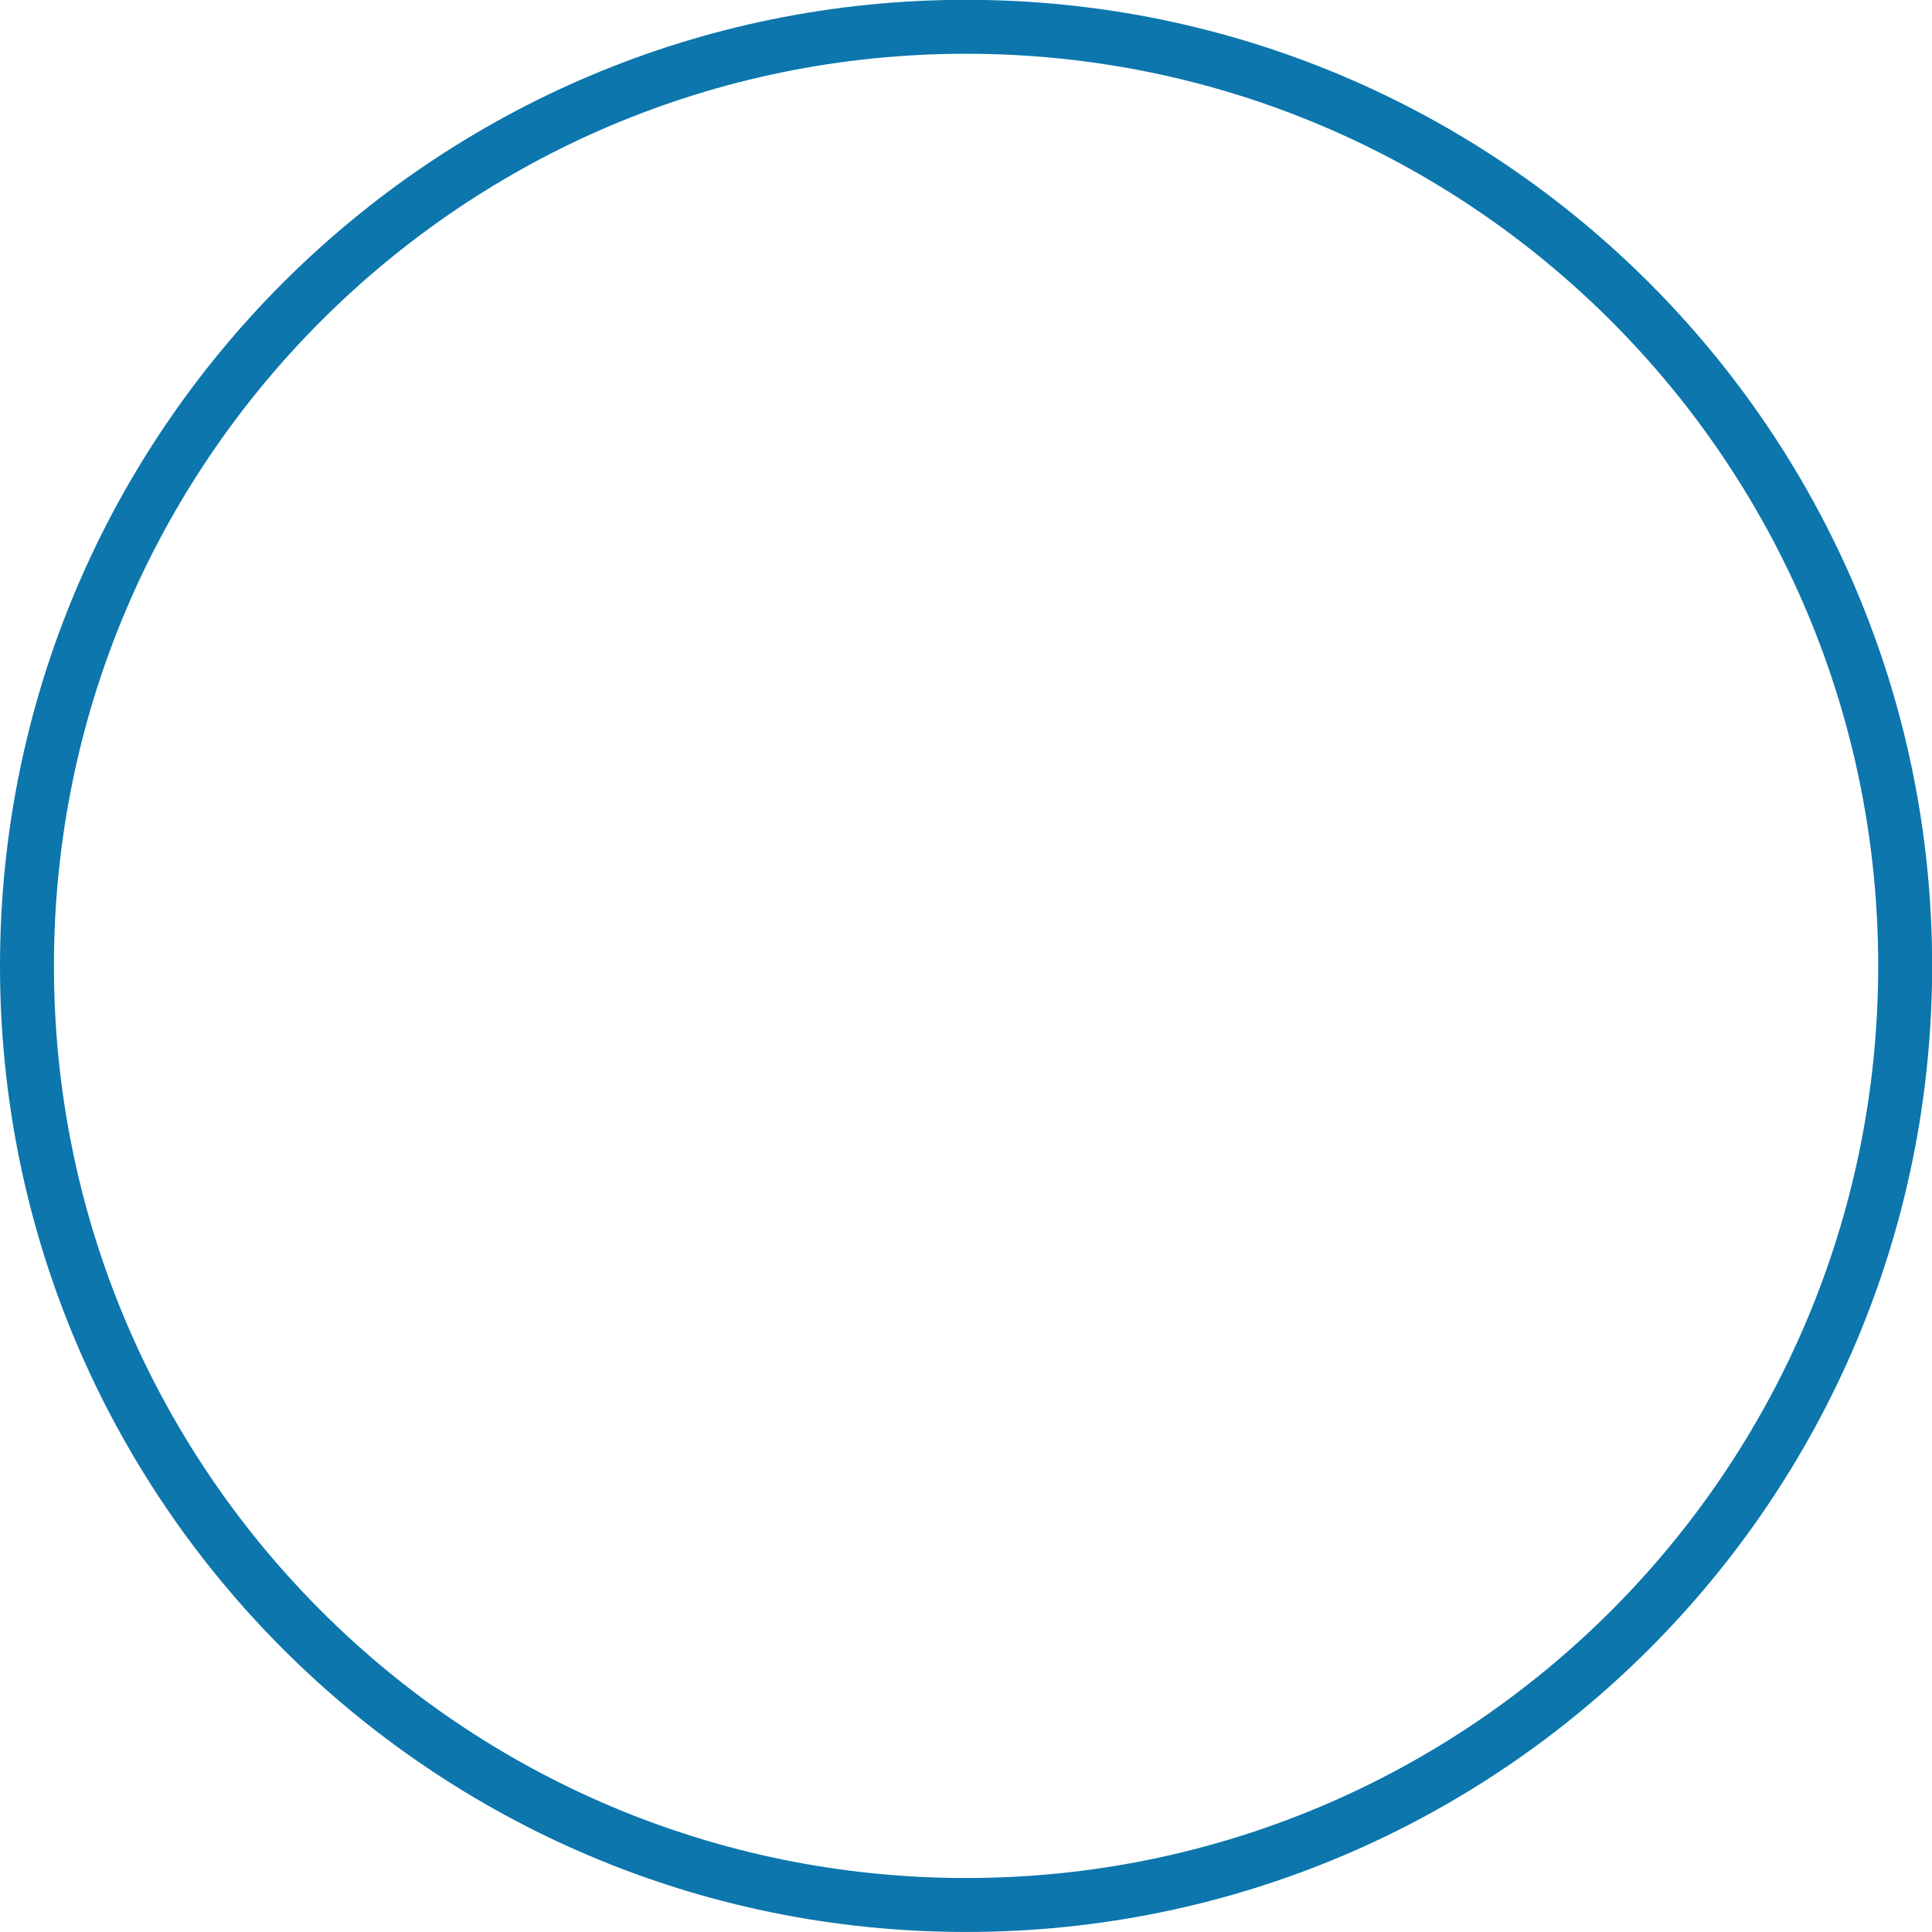
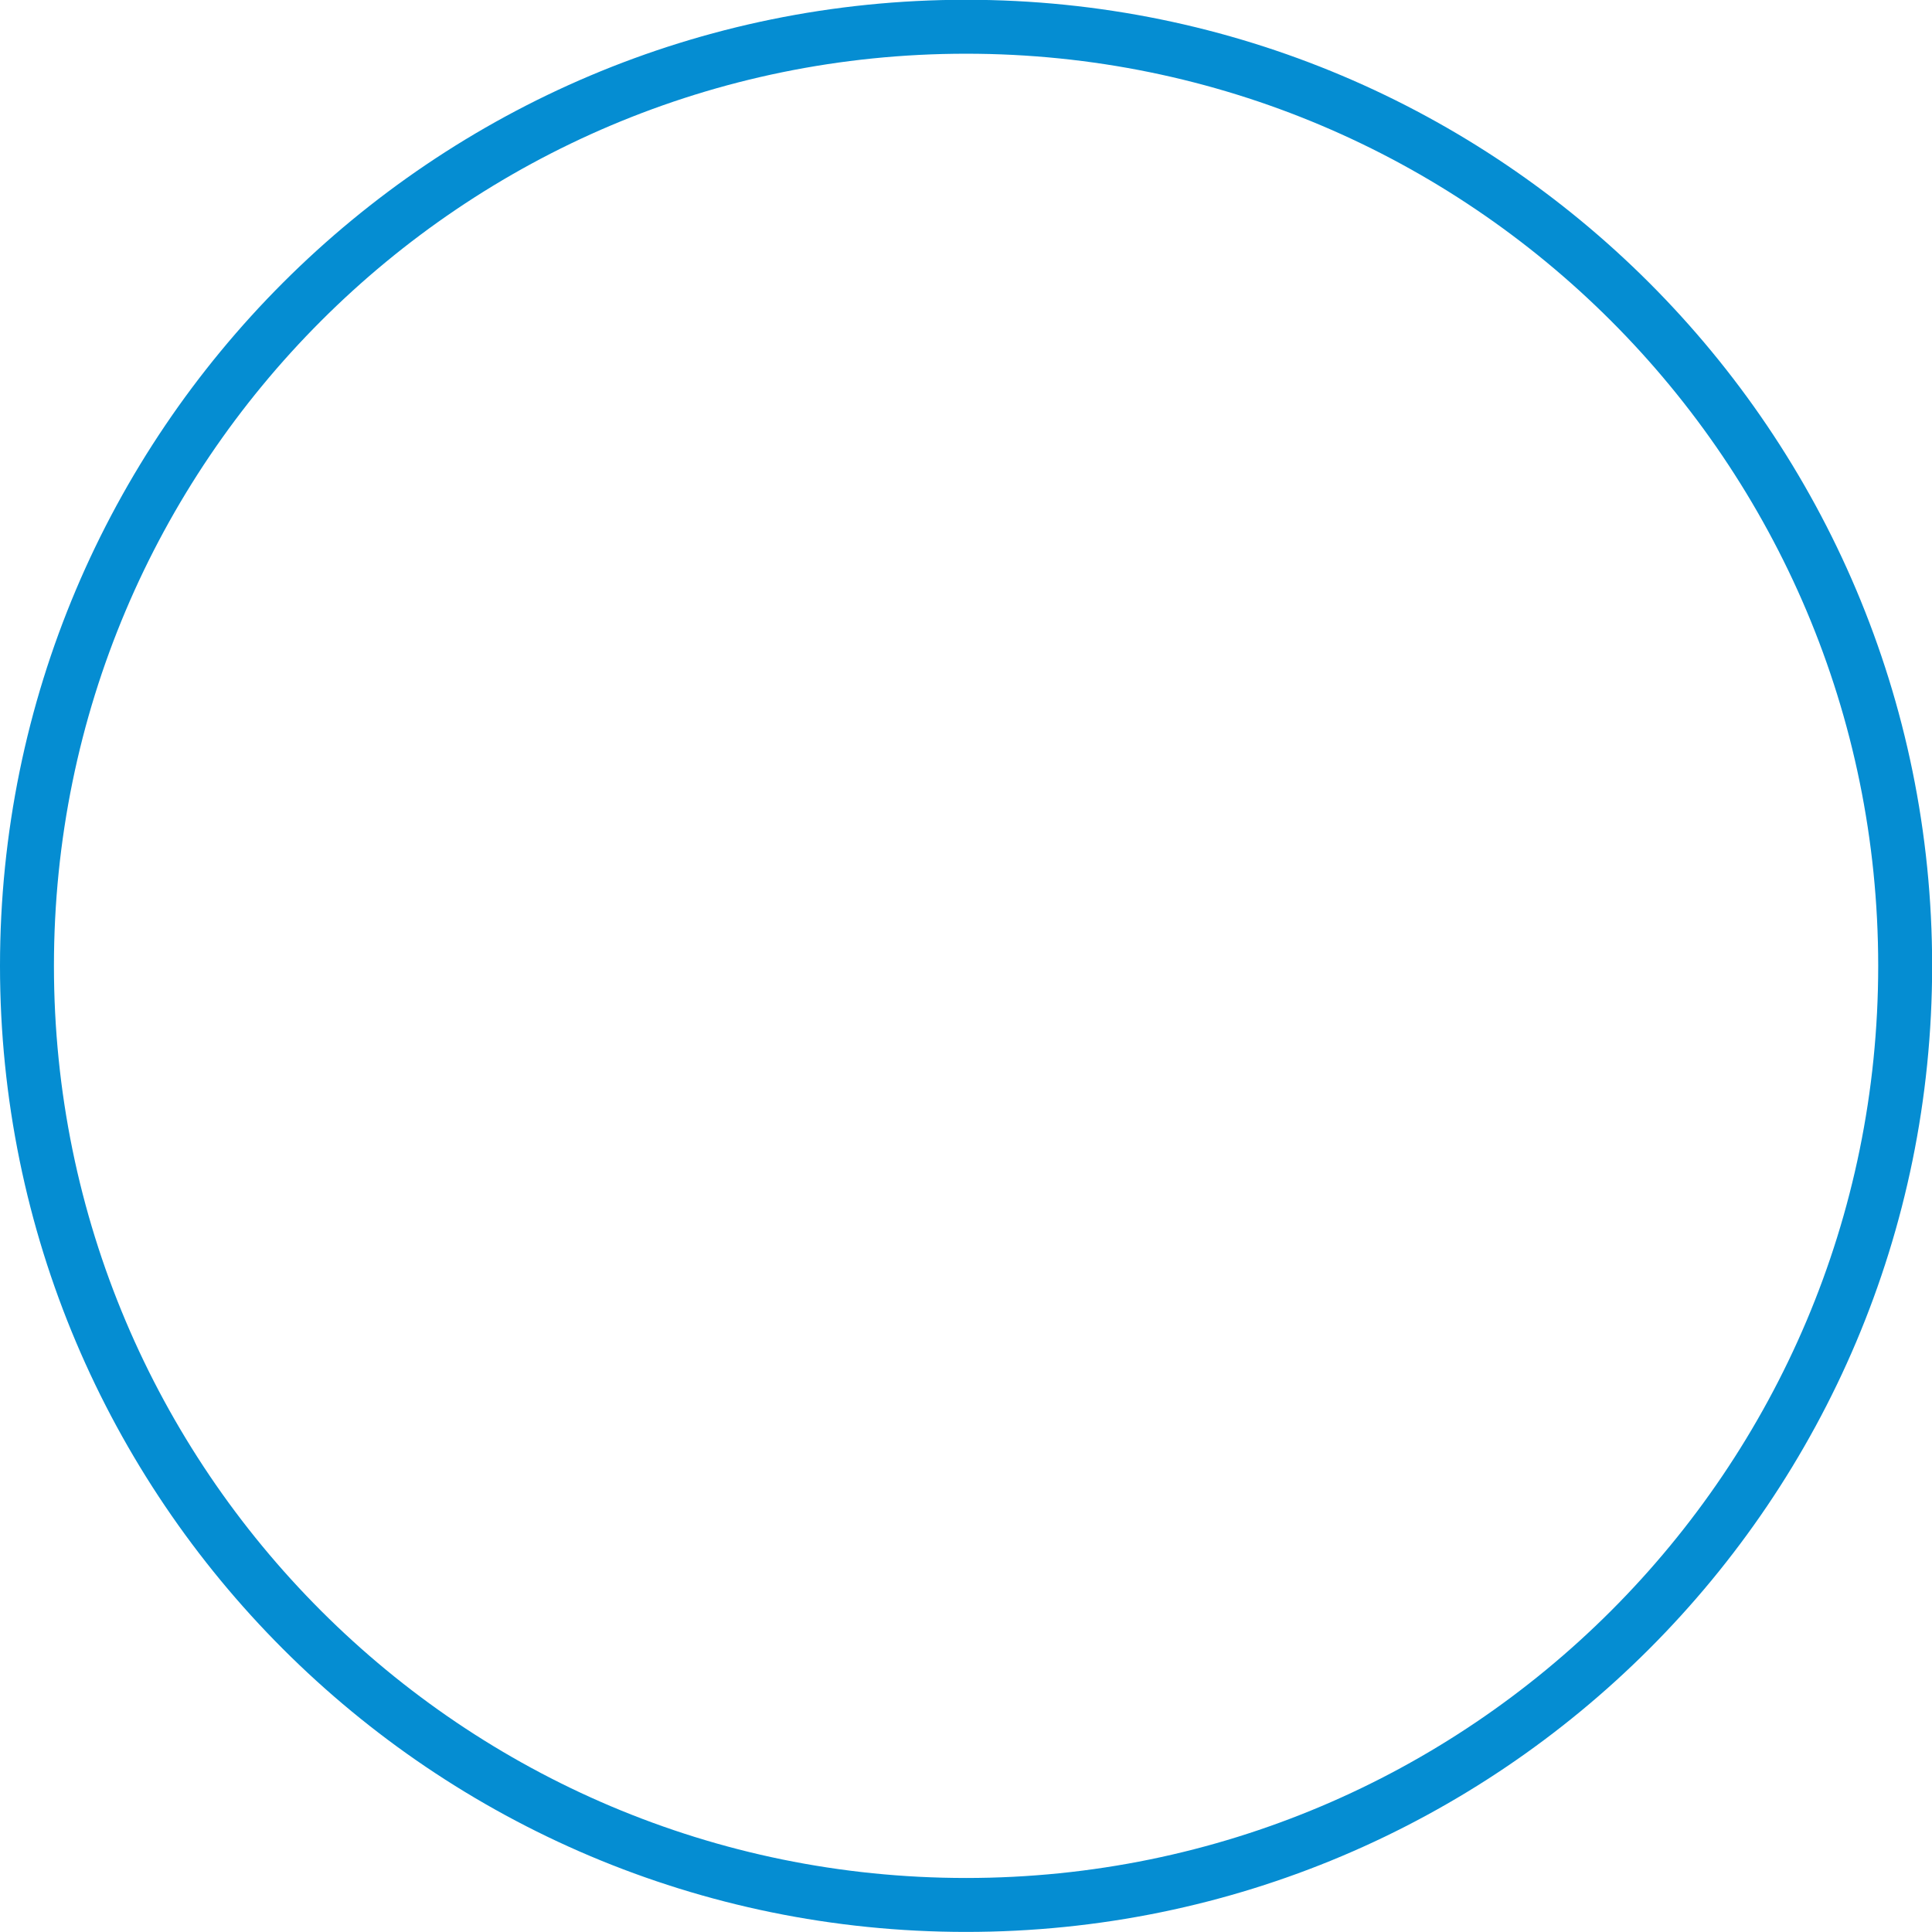
<svg xmlns="http://www.w3.org/2000/svg" xmlns:ns1="http://schemas.microsoft.com/visio/2003/SVGExtensions/" width="0.746in" height="0.746in" viewBox="0 0 53.726 53.726" xml:space="preserve" color-interpolation-filters="sRGB" class="st2">
-   <ns1:documentProperties ns1:langID="1049" ns1:metric="true" ns1:viewMarkup="false" />
+   <ns1:documentProperties ns1:langID="1033" />
  <style type="text/css">
	
- 		.st1 {fill:none;stroke:#0c76ad;stroke-linecap:round;stroke-linejoin:round;stroke-width:1.5}
+ 		.st1 {fill:none;stroke:#058dd2;stroke-linecap:round;stroke-linejoin:round;stroke-width:1.5}
		.st2 {fill:none;fill-rule:evenodd;font-size:12px;overflow:visible;stroke-linecap:square;stroke-miterlimit:3}
	
	</style>
  <g ns1:mID="0" ns1:index="1" ns1:groupContext="foregroundPage">
-     <ns1:pageProperties ns1:drawingScale="0.0393701" ns1:pageScale="0.0393701" ns1:drawingUnits="24" ns1:shadowOffsetX="8.50394" ns1:shadowOffsetY="-8.50394" />
+     <ns1:pageProperties ns1:drawingScale="0.0393701" ns1:pageScale="0.0393701" ns1:drawingUnits="24" ns1:shadowOffsetX="8.50395" ns1:shadowOffsetY="-8.50395" />
    <ns1:layer ns1:name="Connector" ns1:index="0" />
    <ns1:layer ns1:name="Flowchart" ns1:index="1" />
-     <g id="shape22-1" ns1:mID="22" ns1:groupContext="shape" ns1:layerMember="0;1" transform="translate(0.75,-0.75)">
+     <g id="shape1-1" ns1:mID="1" ns1:groupContext="shape" ns1:layerMember="0;1" transform="translate(0.750001,-0.751201)">
      <ns1:userDefs>
        <ns1:ud ns1:nameU="visVersion" ns1:prompt="" ns1:val="VT0(15):26" />
      </ns1:userDefs>
-       <path d="M0 27.61 A26.113 26.113 0 0 1 52.23 27.61 A26.113 26.113 0 1 1 0 27.61 Z" class="st1" />
+       <path d="M0 27.61 A26.115 26.115 0 1 1 52.23 27.61 A26.115 26.115 0 1 1 0 27.61 Z" class="st1" />
    </g>
  </g>
</svg>
